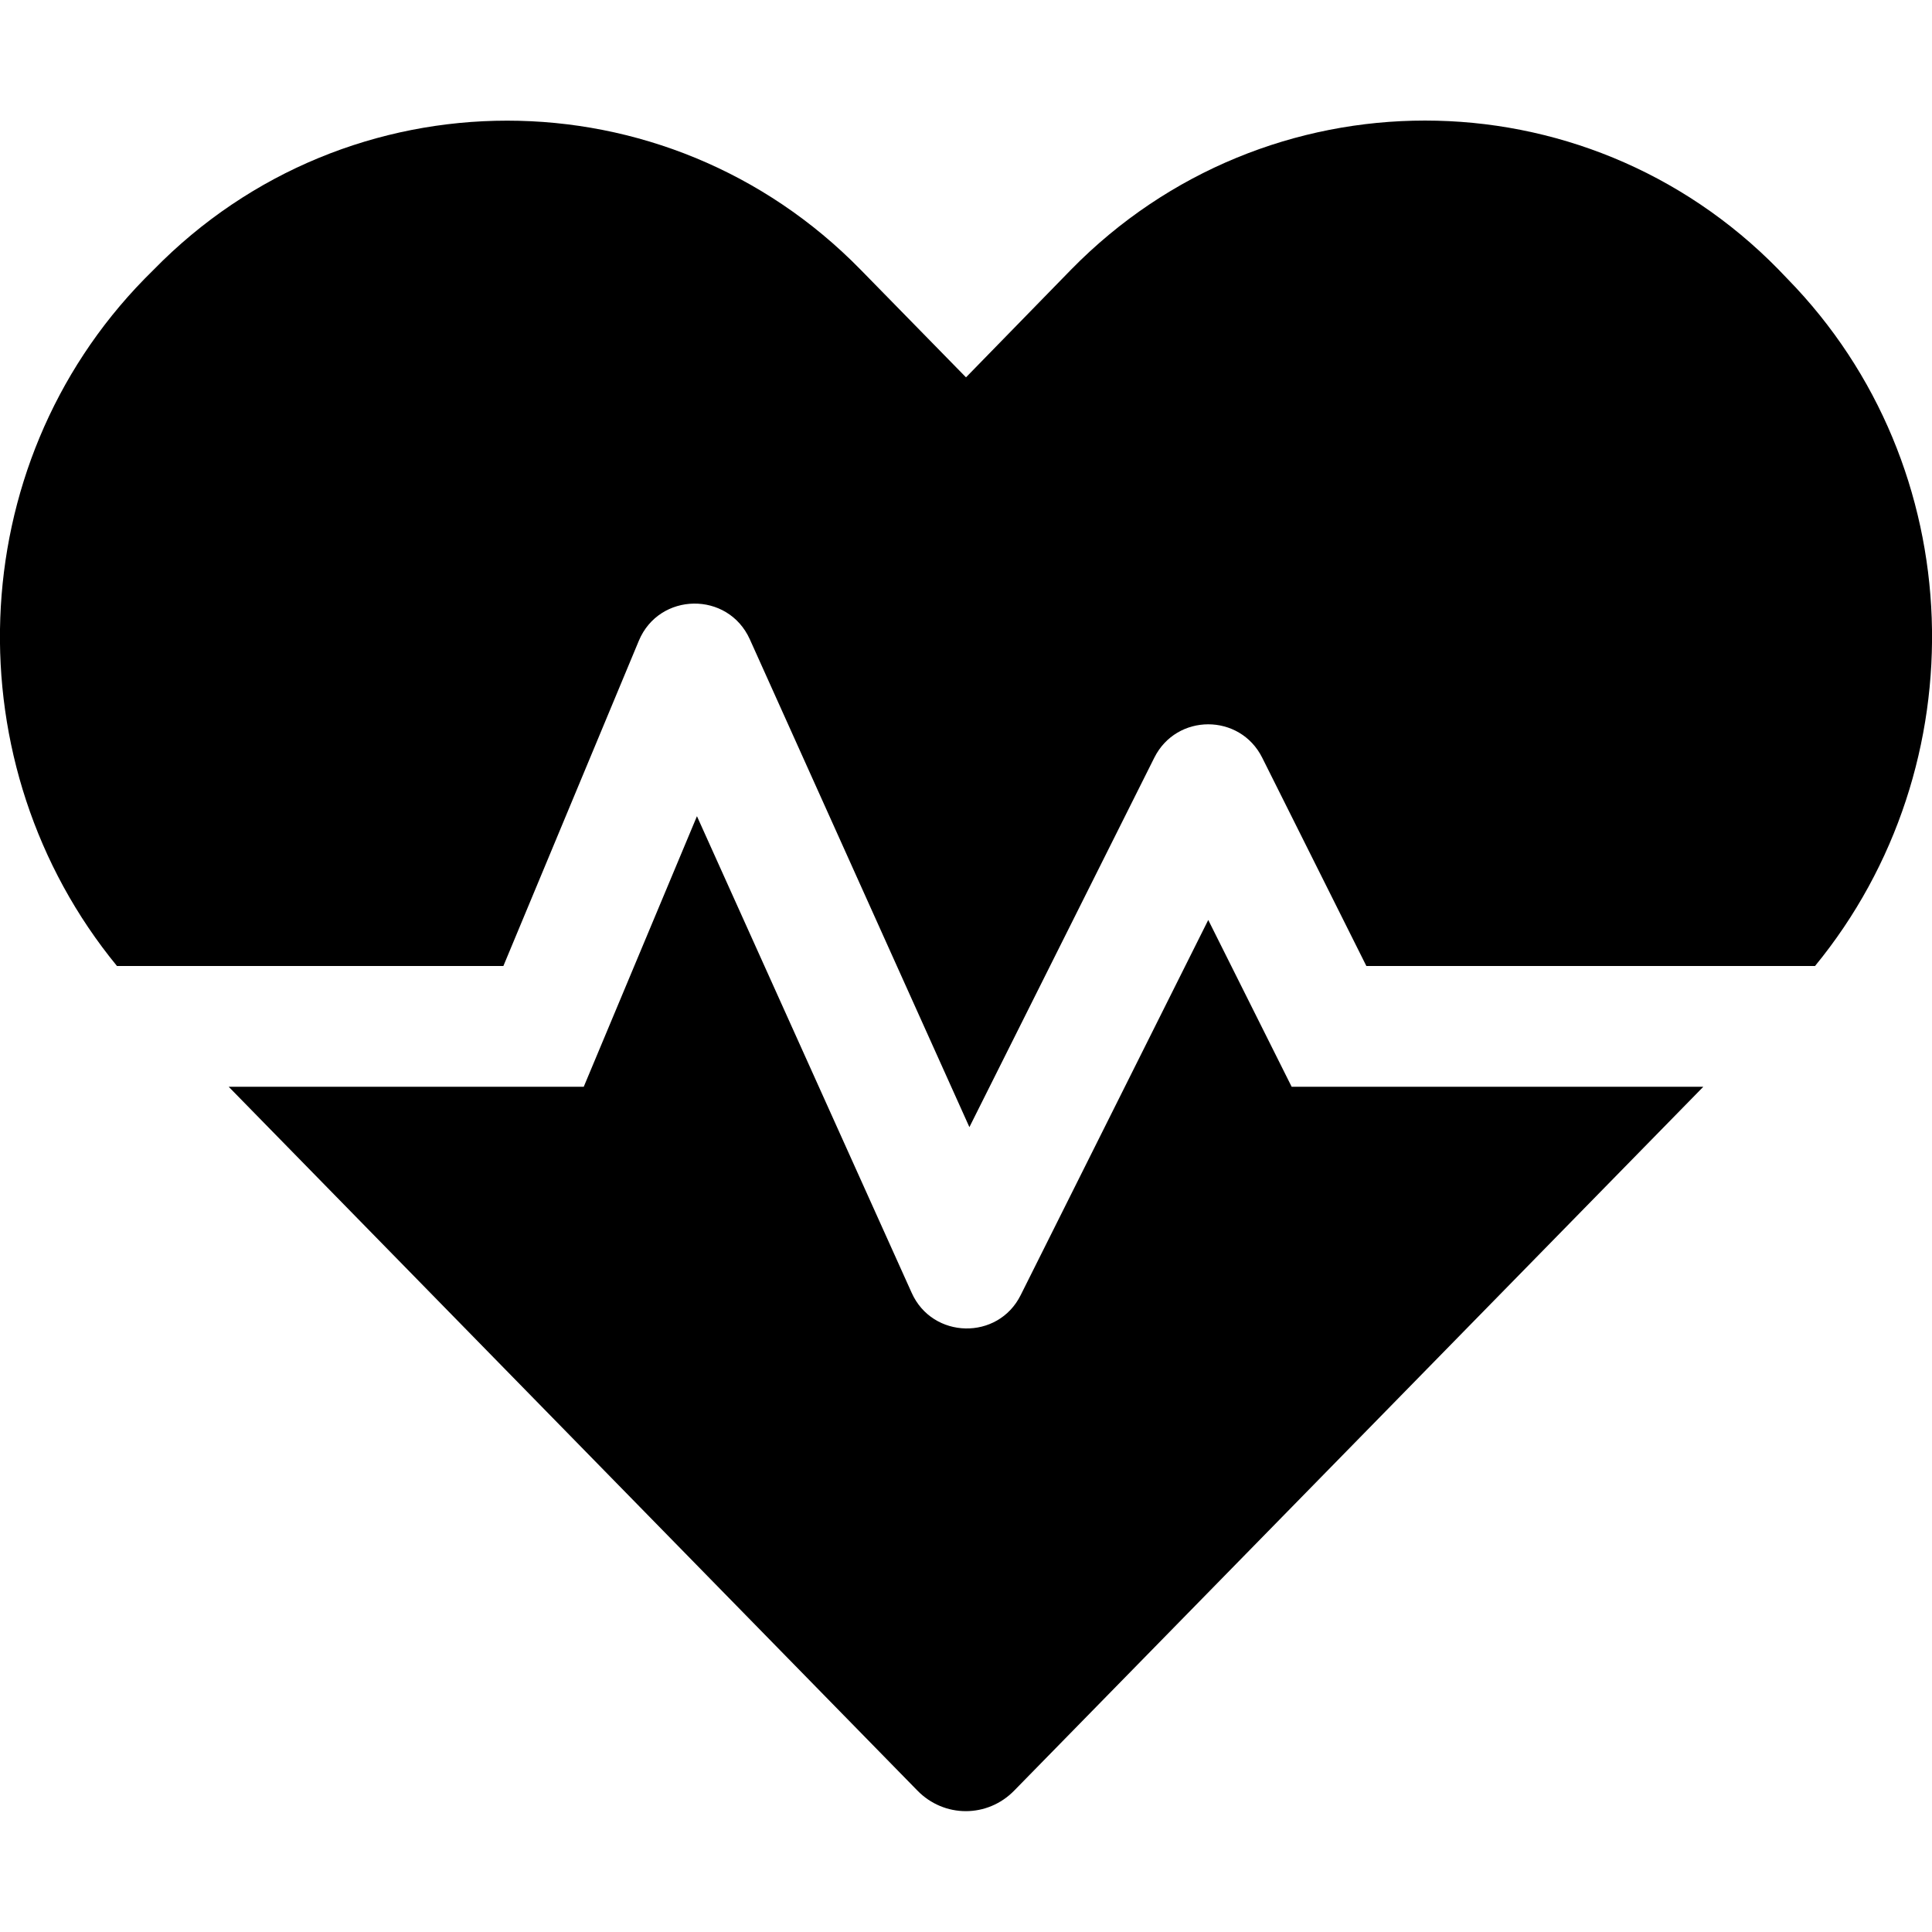
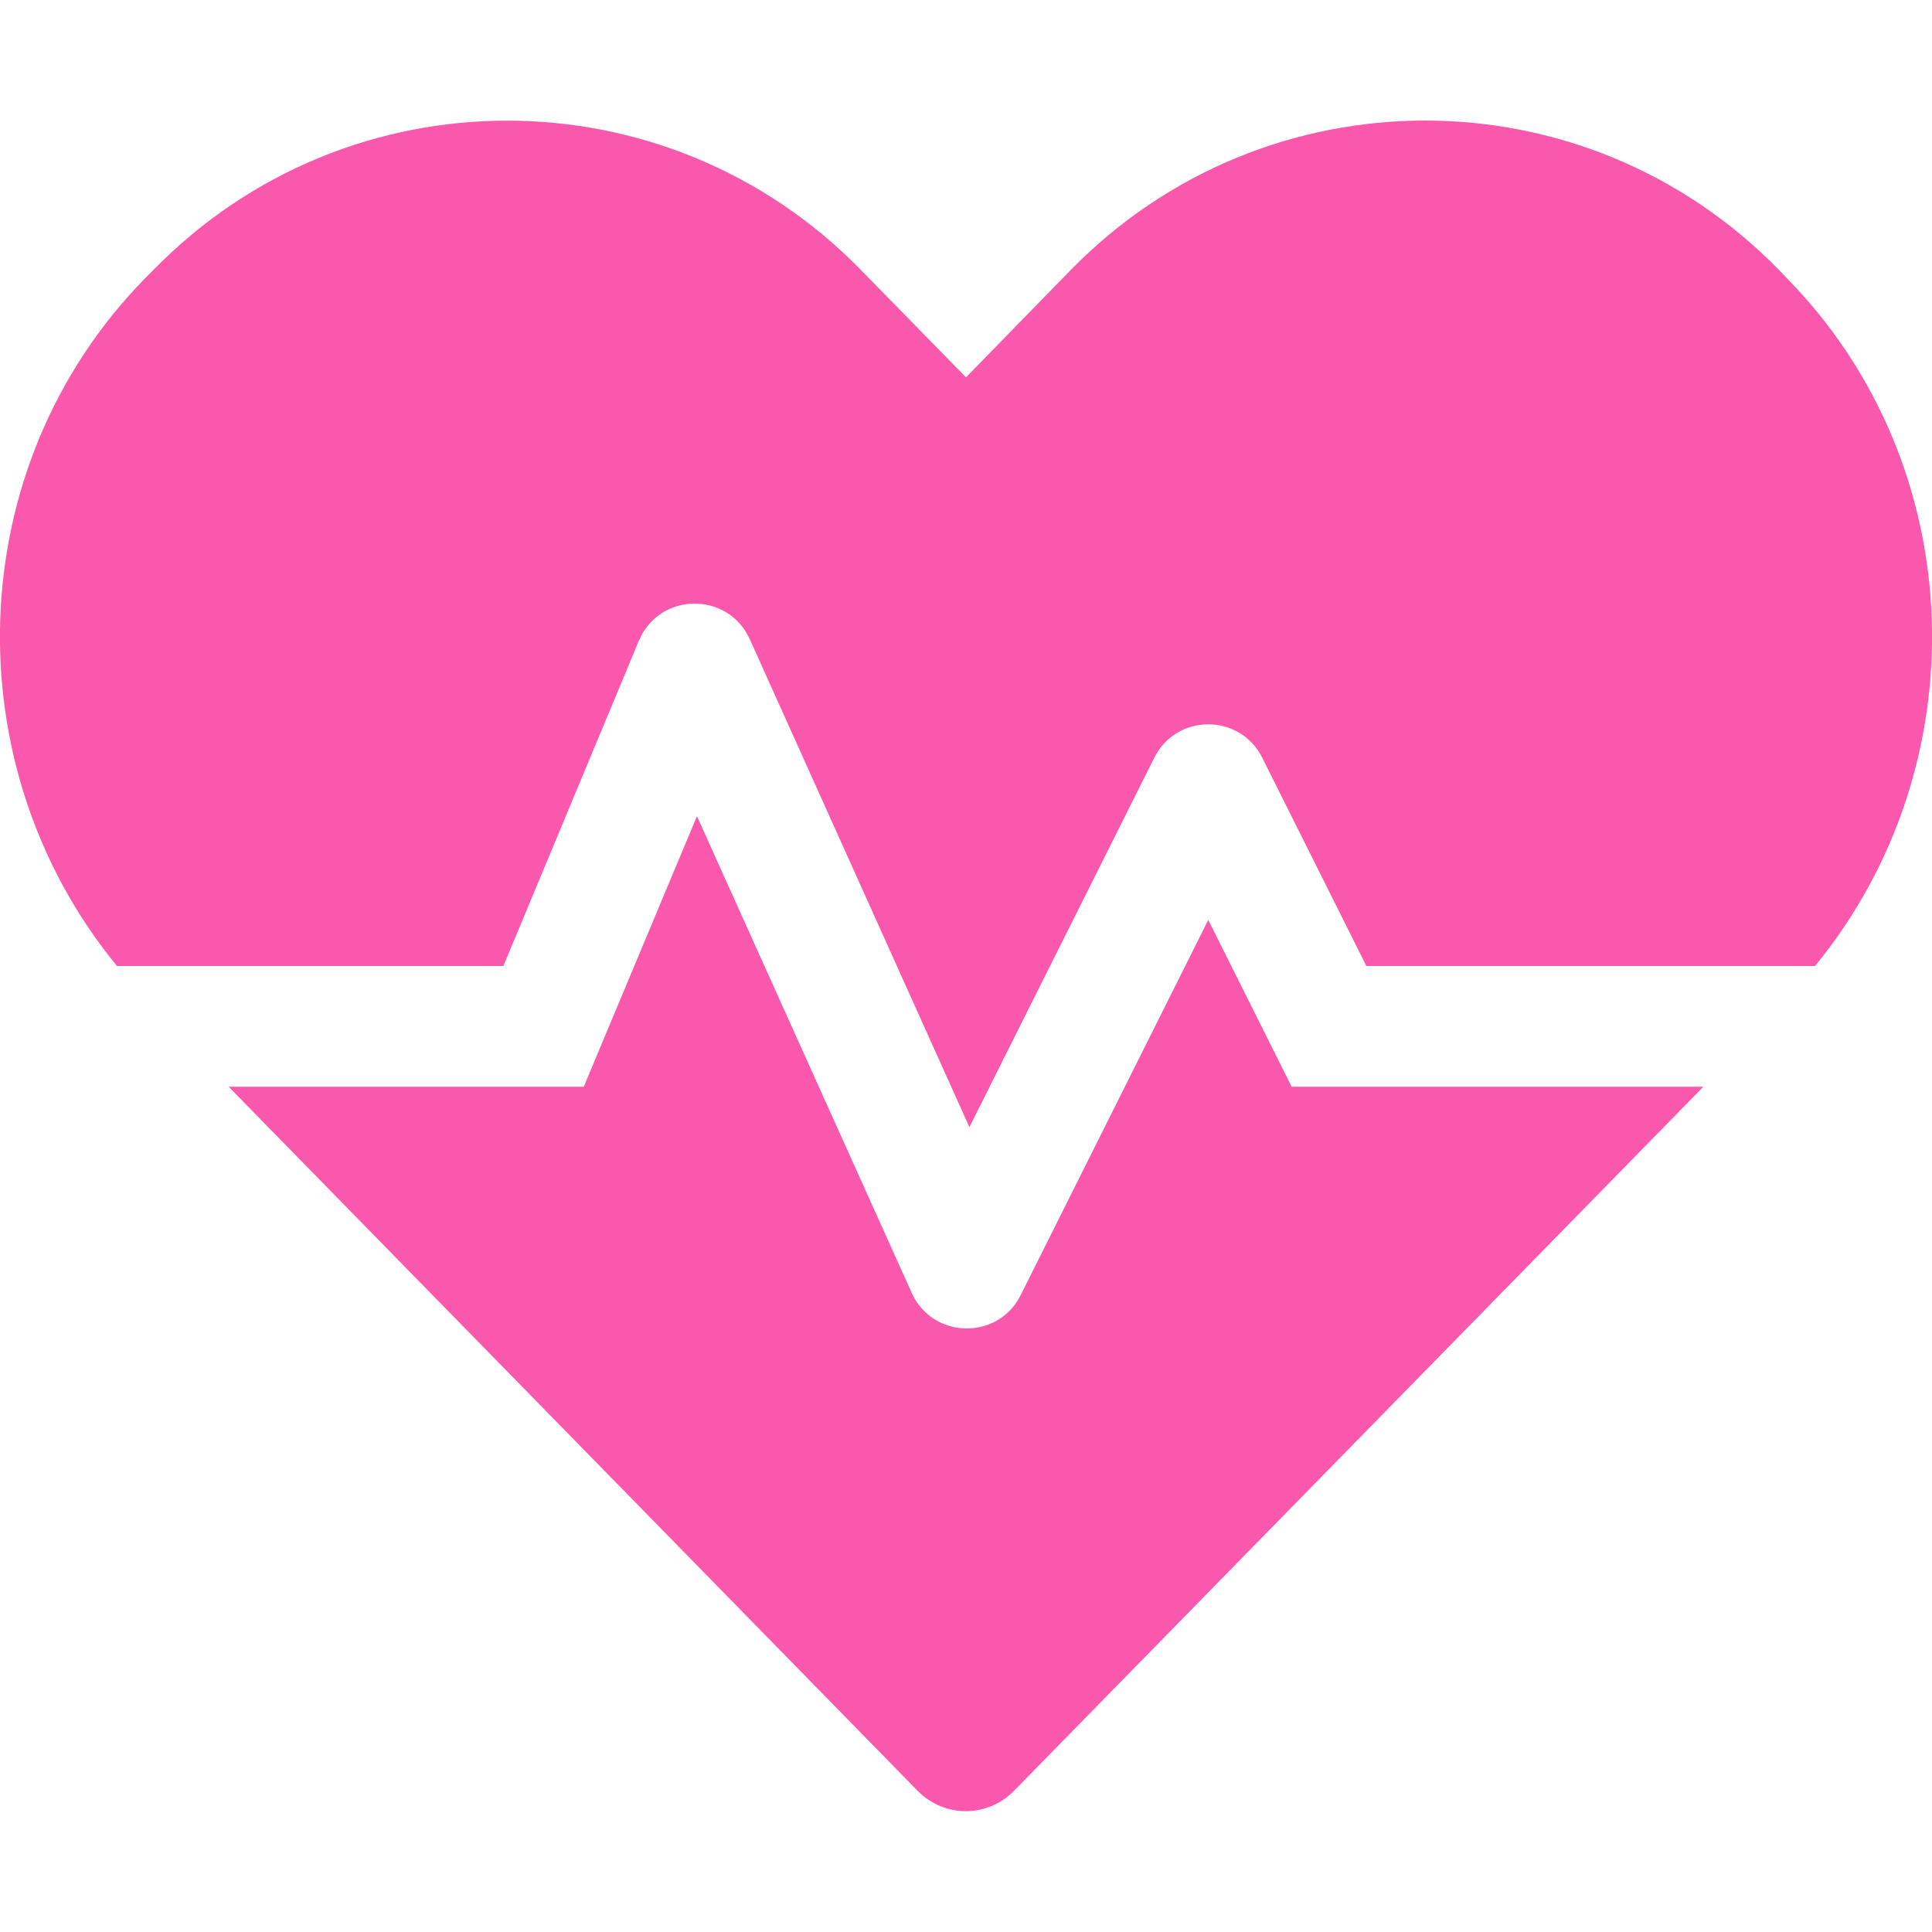
<svg xmlns="http://www.w3.org/2000/svg" aria-hidden="true" focusable="false" data-prefix="fas" data-icon="heartbeat" class="svg-inline--fa fa-heartbeat fa-w-16" role="img" viewBox="0 0 512 512">
-   <path fill="currentColor" d="M320.2 243.8l-49.7 99.4c-6 12.1-23.4 11.7-28.9-.6l-56.9-126.3-30 71.7H60.6l182.5 186.5c7.1 7.3 18.6 7.3 25.7 0L451.4 288H342.3l-22.1-44.2zM473.7 73.9l-2.4-2.5c-51.5-52.6-135.8-52.6-187.4 0L256 100l-27.9-28.5c-51.5-52.7-135.9-52.7-187.4 0l-2.4 2.4C-10.4 123.7-12.5 203 31 256h102.4l35.9-86.2c5.4-12.9 23.6-13.2 29.4-.4l58.2 129.3 49-97.9c5.9-11.8 22.7-11.8 28.6 0l27.6 55.2H481c43.5-53 41.4-132.3-7.3-182.1z" />
+   <path fill="#FA58AC" d="M320.2 243.8l-49.7 99.4c-6 12.1-23.4 11.7-28.9-.6l-56.9-126.3-30 71.7H60.6l182.5 186.5c7.1 7.3 18.6 7.3 25.7 0L451.4 288H342.3l-22.1-44.2zM473.7 73.9l-2.4-2.5c-51.5-52.6-135.8-52.6-187.4 0L256 100l-27.9-28.5c-51.5-52.7-135.9-52.7-187.4 0l-2.4 2.4C-10.4 123.7-12.5 203 31 256h102.4l35.9-86.2c5.4-12.9 23.6-13.2 29.4-.4l58.2 129.3 49-97.9c5.9-11.8 22.7-11.8 28.6 0l27.6 55.2H481c43.5-53 41.4-132.3-7.3-182.1z" />
</svg>
